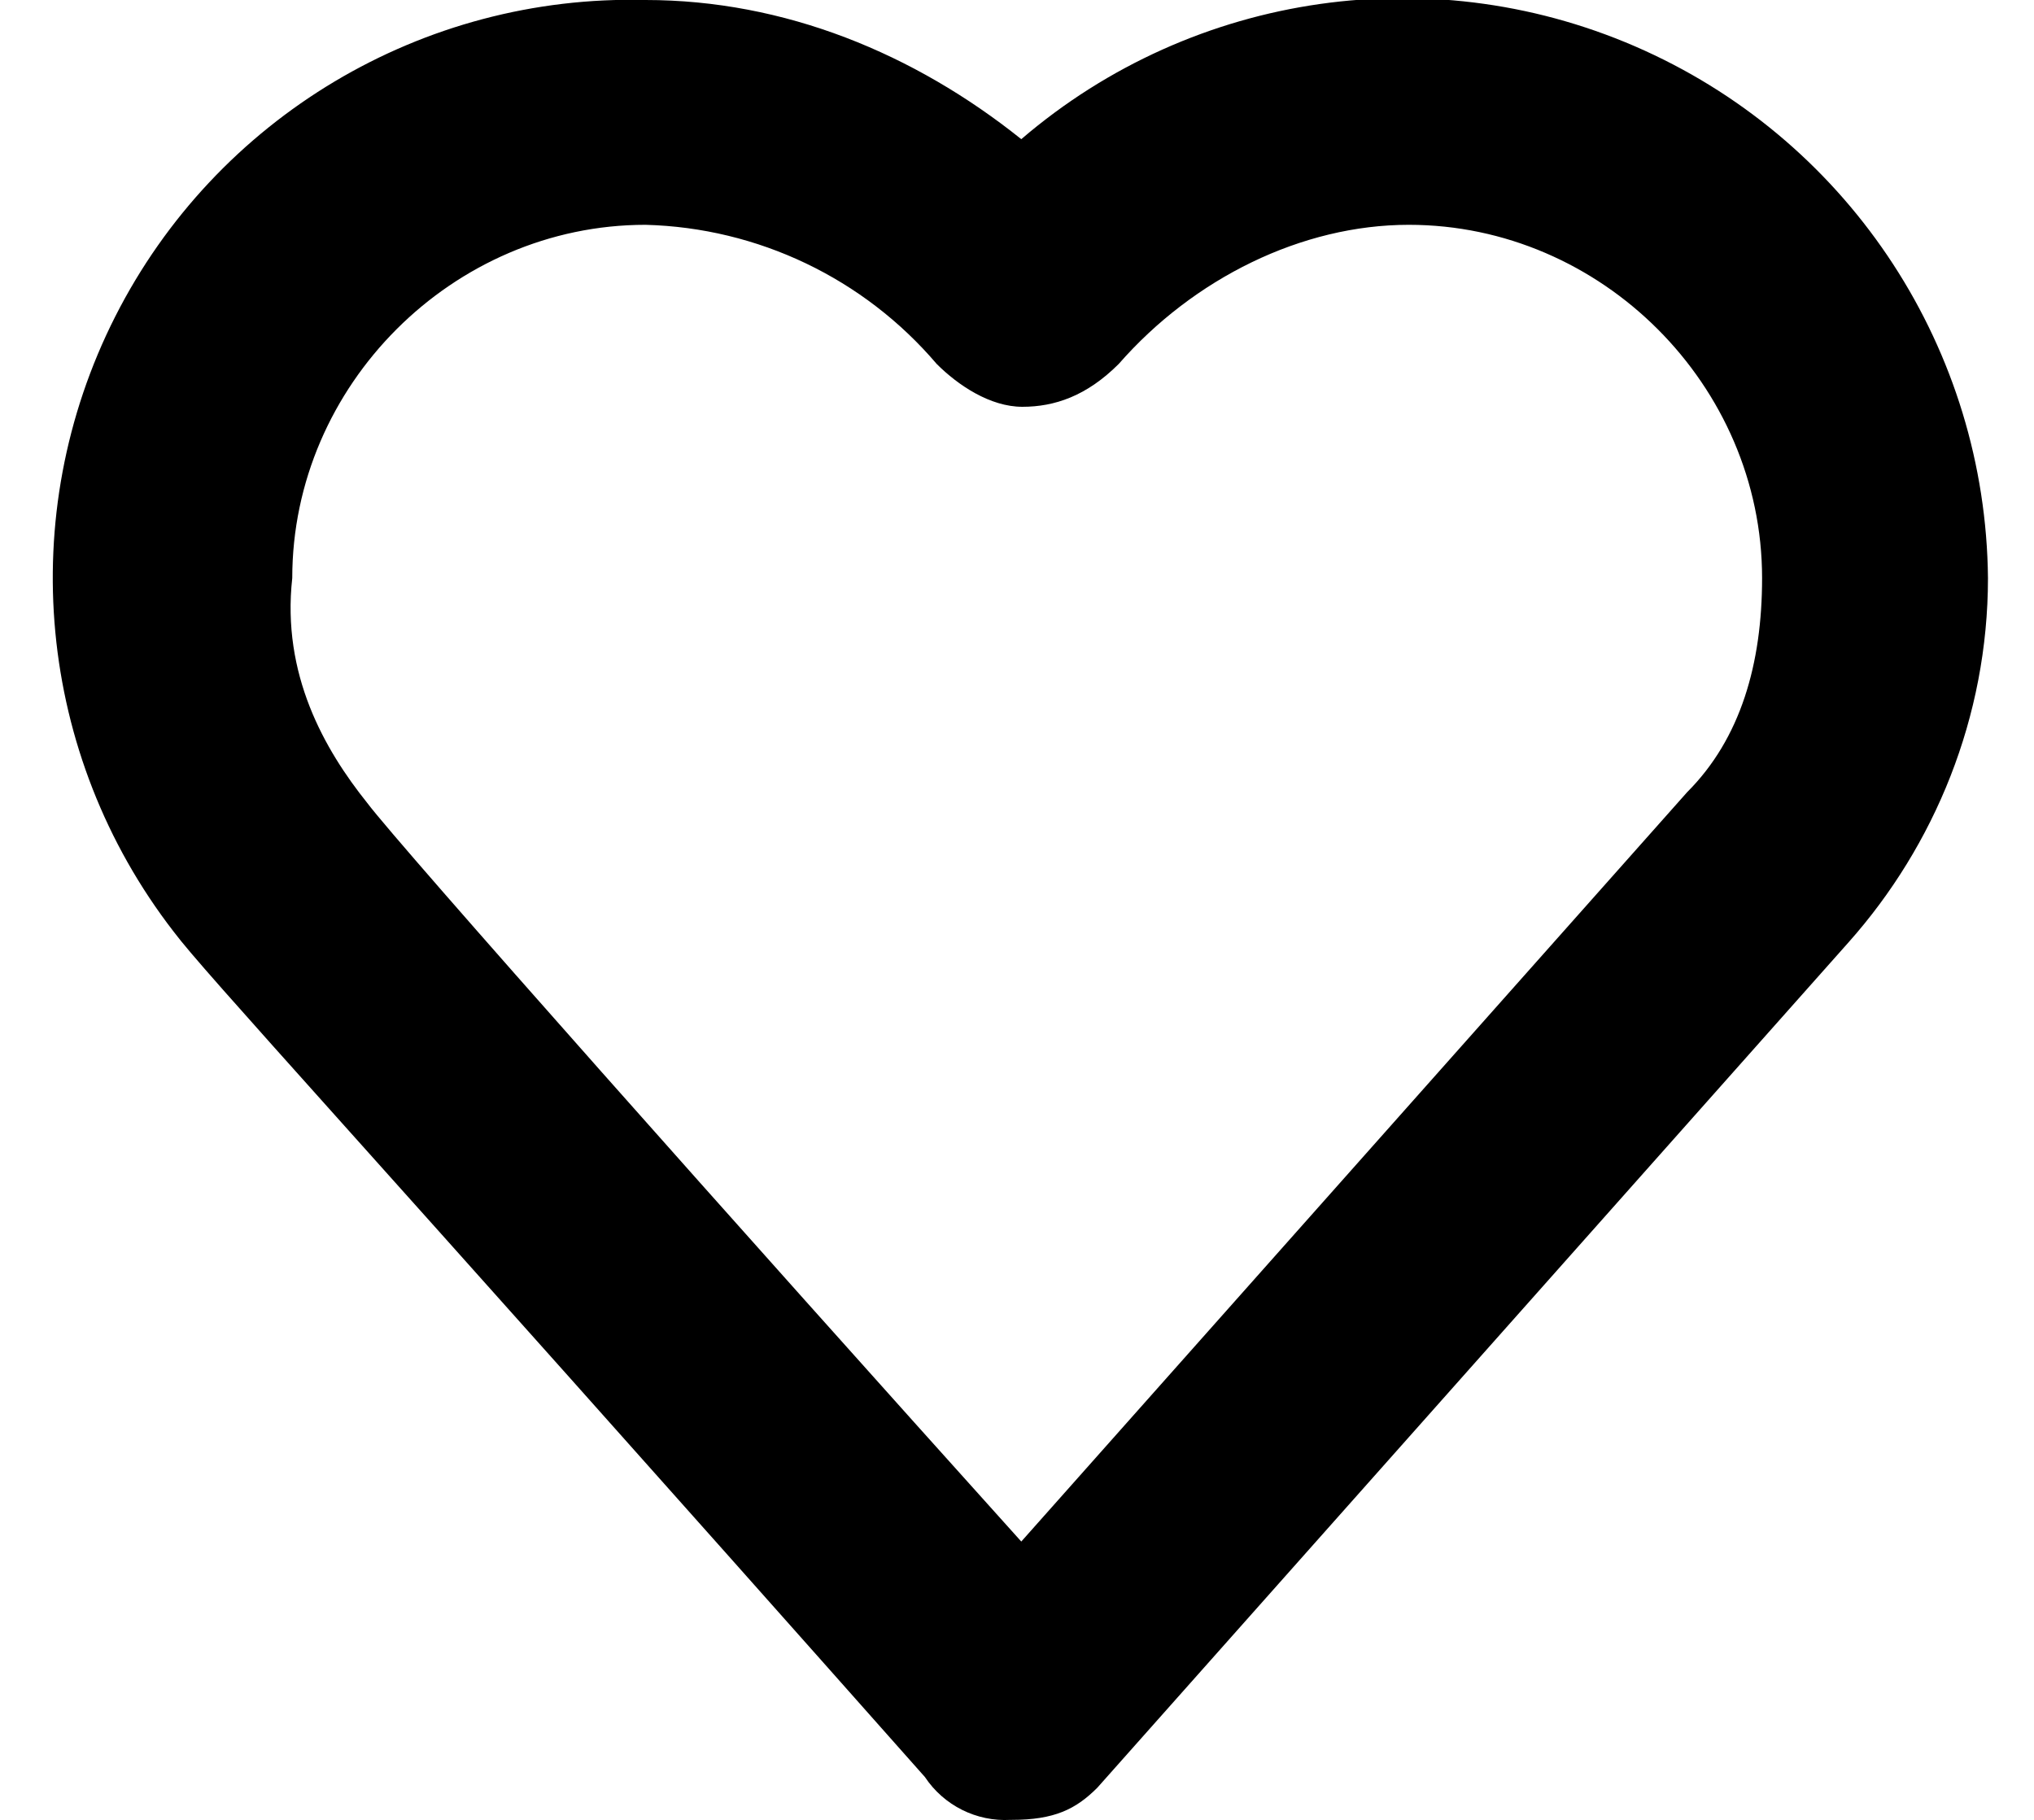
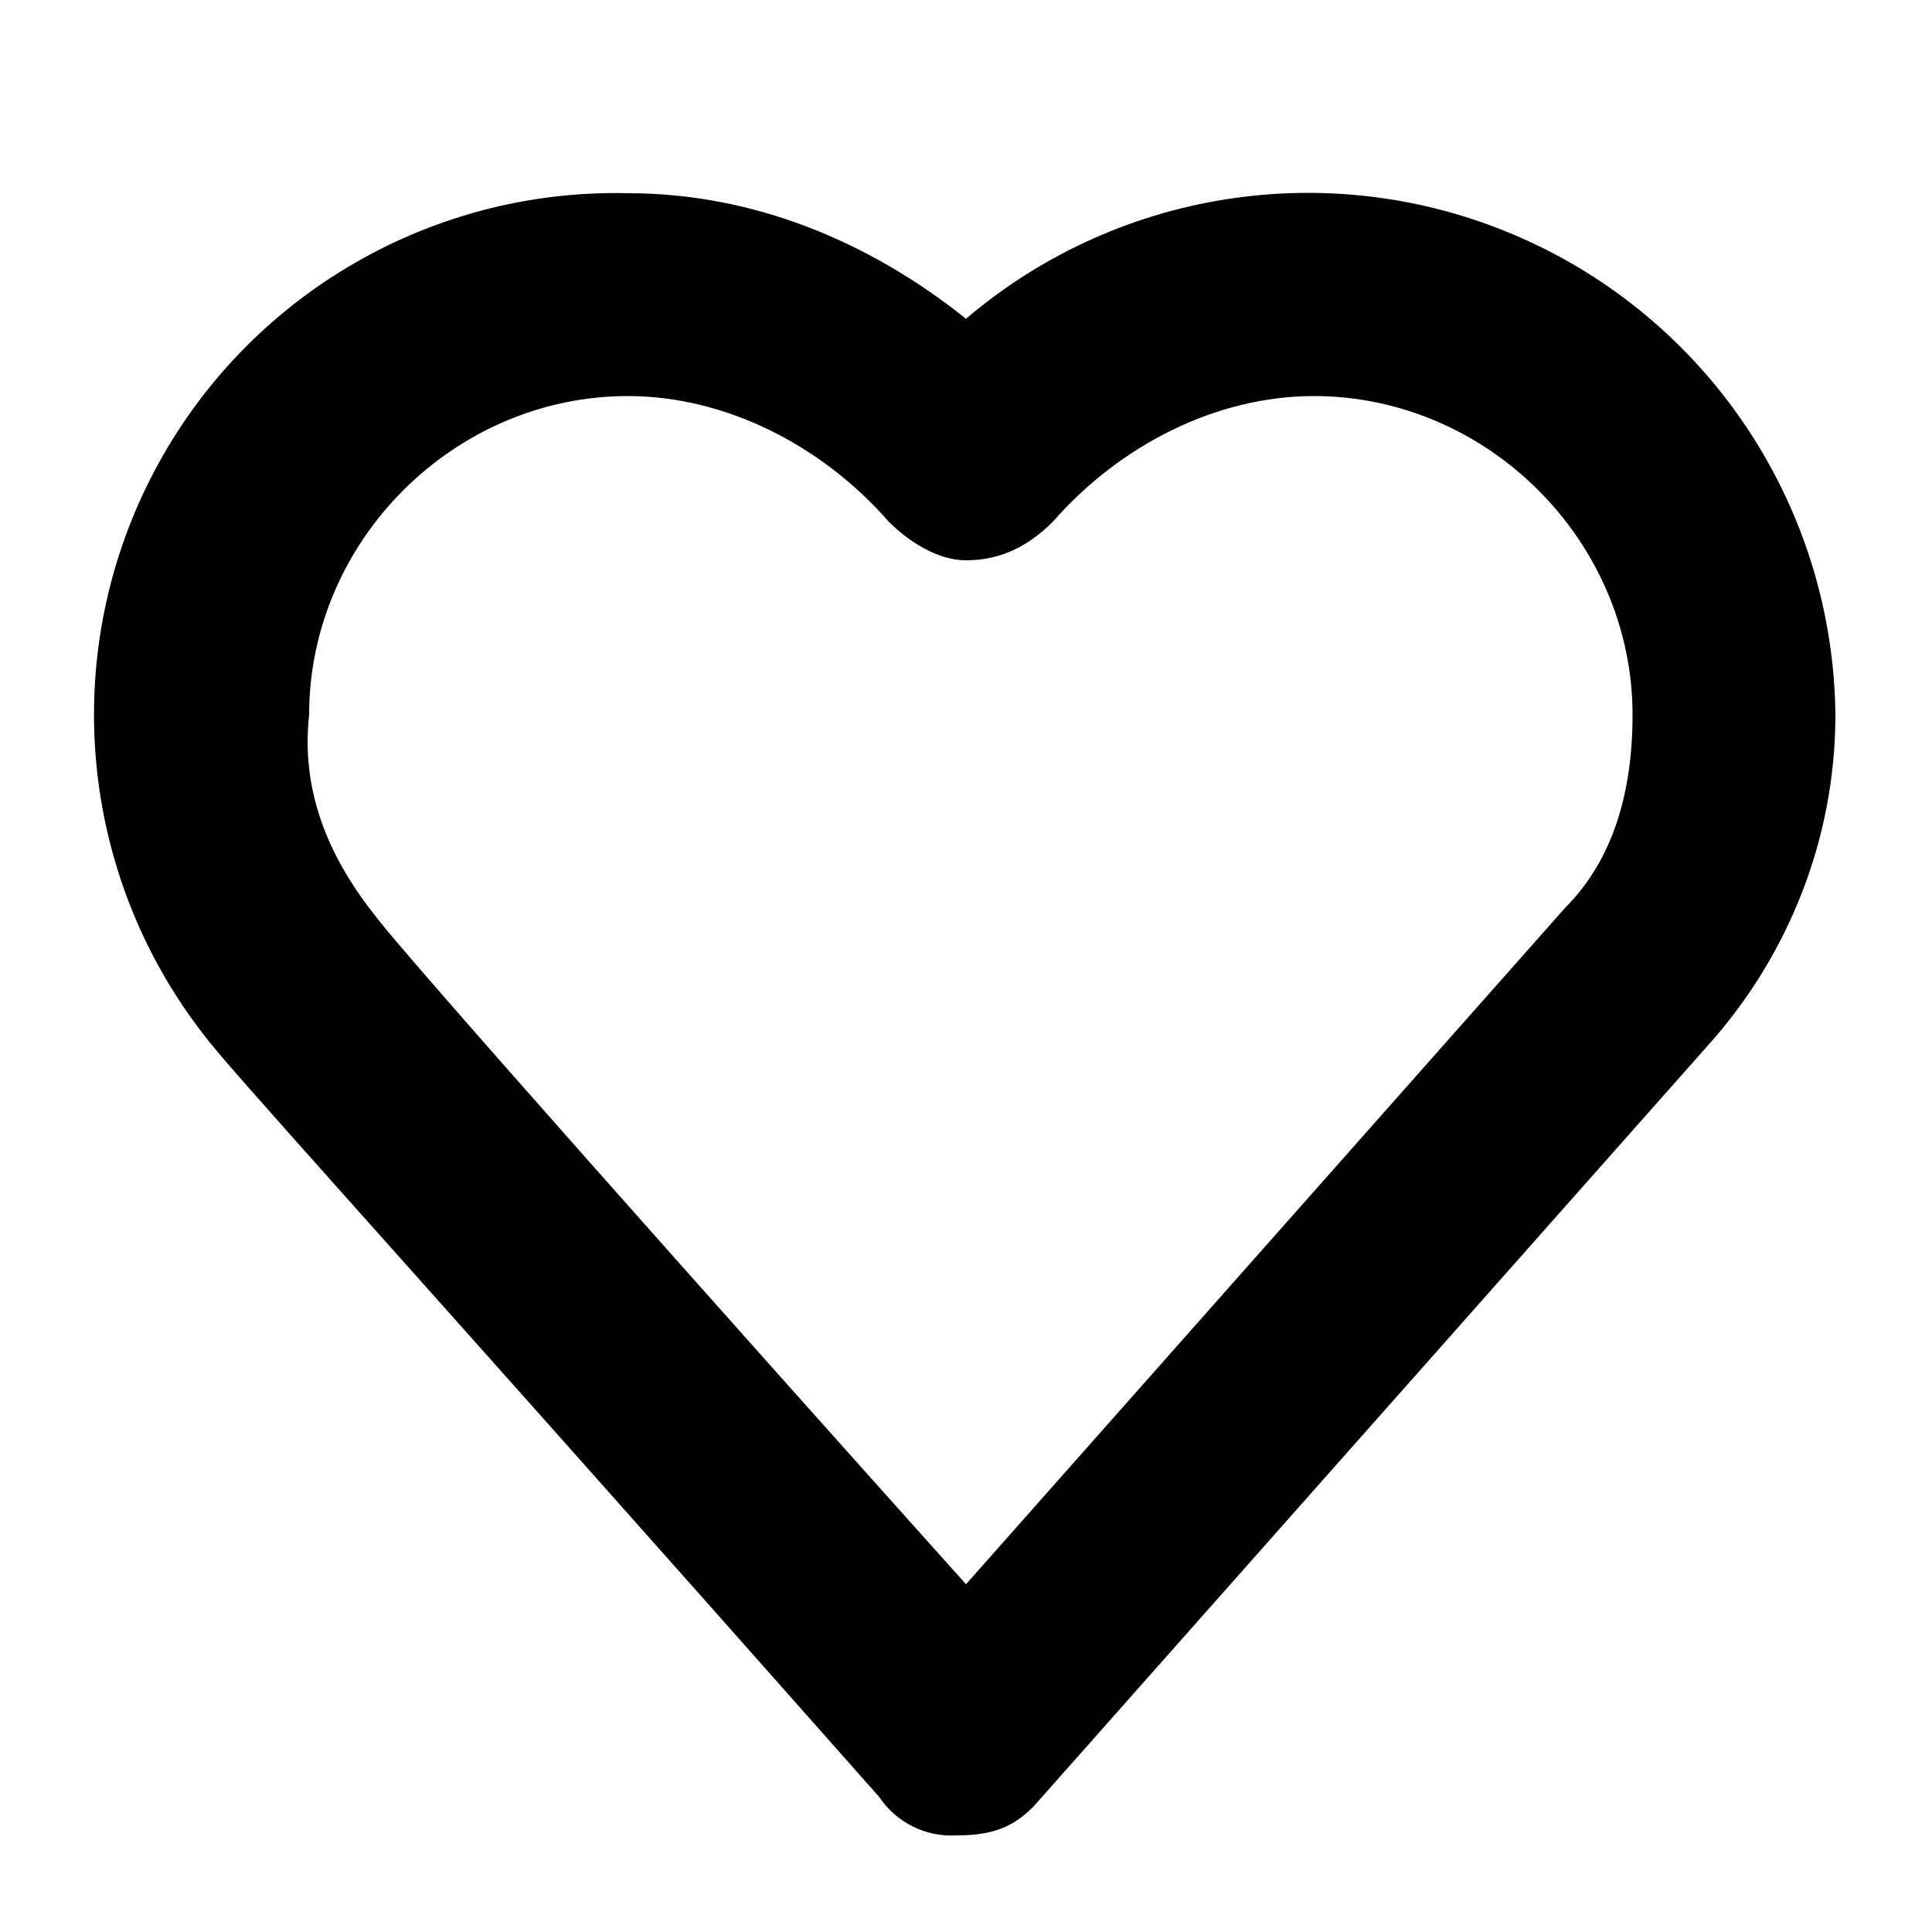
- <svg xmlns="http://www.w3.org/2000/svg" width="19" height="17" fill="none">
-   <path d="M9.44 17a.9.9 0 0 1-.8-.4c-5.41-6.1-6.72-7.5-7.02-7.9A5.4 5.4 0 0 1 6.03 0c1.3 0 2.51.5 3.51 1.3a5.47 5.47 0 0 1 9.03 4.1c0 1.3-.5 2.5-1.3 3.4l-7.02 7.9c-.2.2-.4.3-.8.3ZM3.43 7.5c.3.4 3.5 4 6.11 6.9l6.22-7c.5-.5.7-1.2.7-2 0-1.8-1.5-3.3-3.3-3.3-1 0-2.01.5-2.71 1.3-.3.3-.6.4-.9.4-.3 0-.6-.2-.8-.4a3.7 3.7 0 0 0-2.72-1.3c-1.8 0-3.3 1.5-3.3 3.3-.1.9.3 1.6.7 2.1-.1 0-.1 0 0 0Z" fill="#000" />
+ <svg xmlns="http://www.w3.org/2000/svg" viewBox="0 0 20 20">
+   <path d="M9.9 19a.9.9 0 0 1-.8-.4c-5.4-6.1-6.7-7.5-7-7.9A5.4 5.4 0 0 1 6.5 2C7.8 2 9 2.5 10 3.3a5.46 5.46 0 0 1 9 4.1c0 1.3-.5 2.5-1.3 3.4l-7 7.9c-.2.2-.4.3-.8.3Zm-6-9.5c.3.4 3.5 4 6.1 6.9l6.2-7c.5-.5.7-1.2.7-2 0-1.8-1.5-3.3-3.3-3.3-1 0-2 .5-2.7 1.3-.3.3-.6.4-.9.4-.3 0-.6-.2-.8-.4-.7-.8-1.7-1.3-2.7-1.3-1.8 0-3.3 1.5-3.3 3.3-.1.9.3 1.6.7 2.1-.1 0-.1 0 0 0Z" />
</svg>
